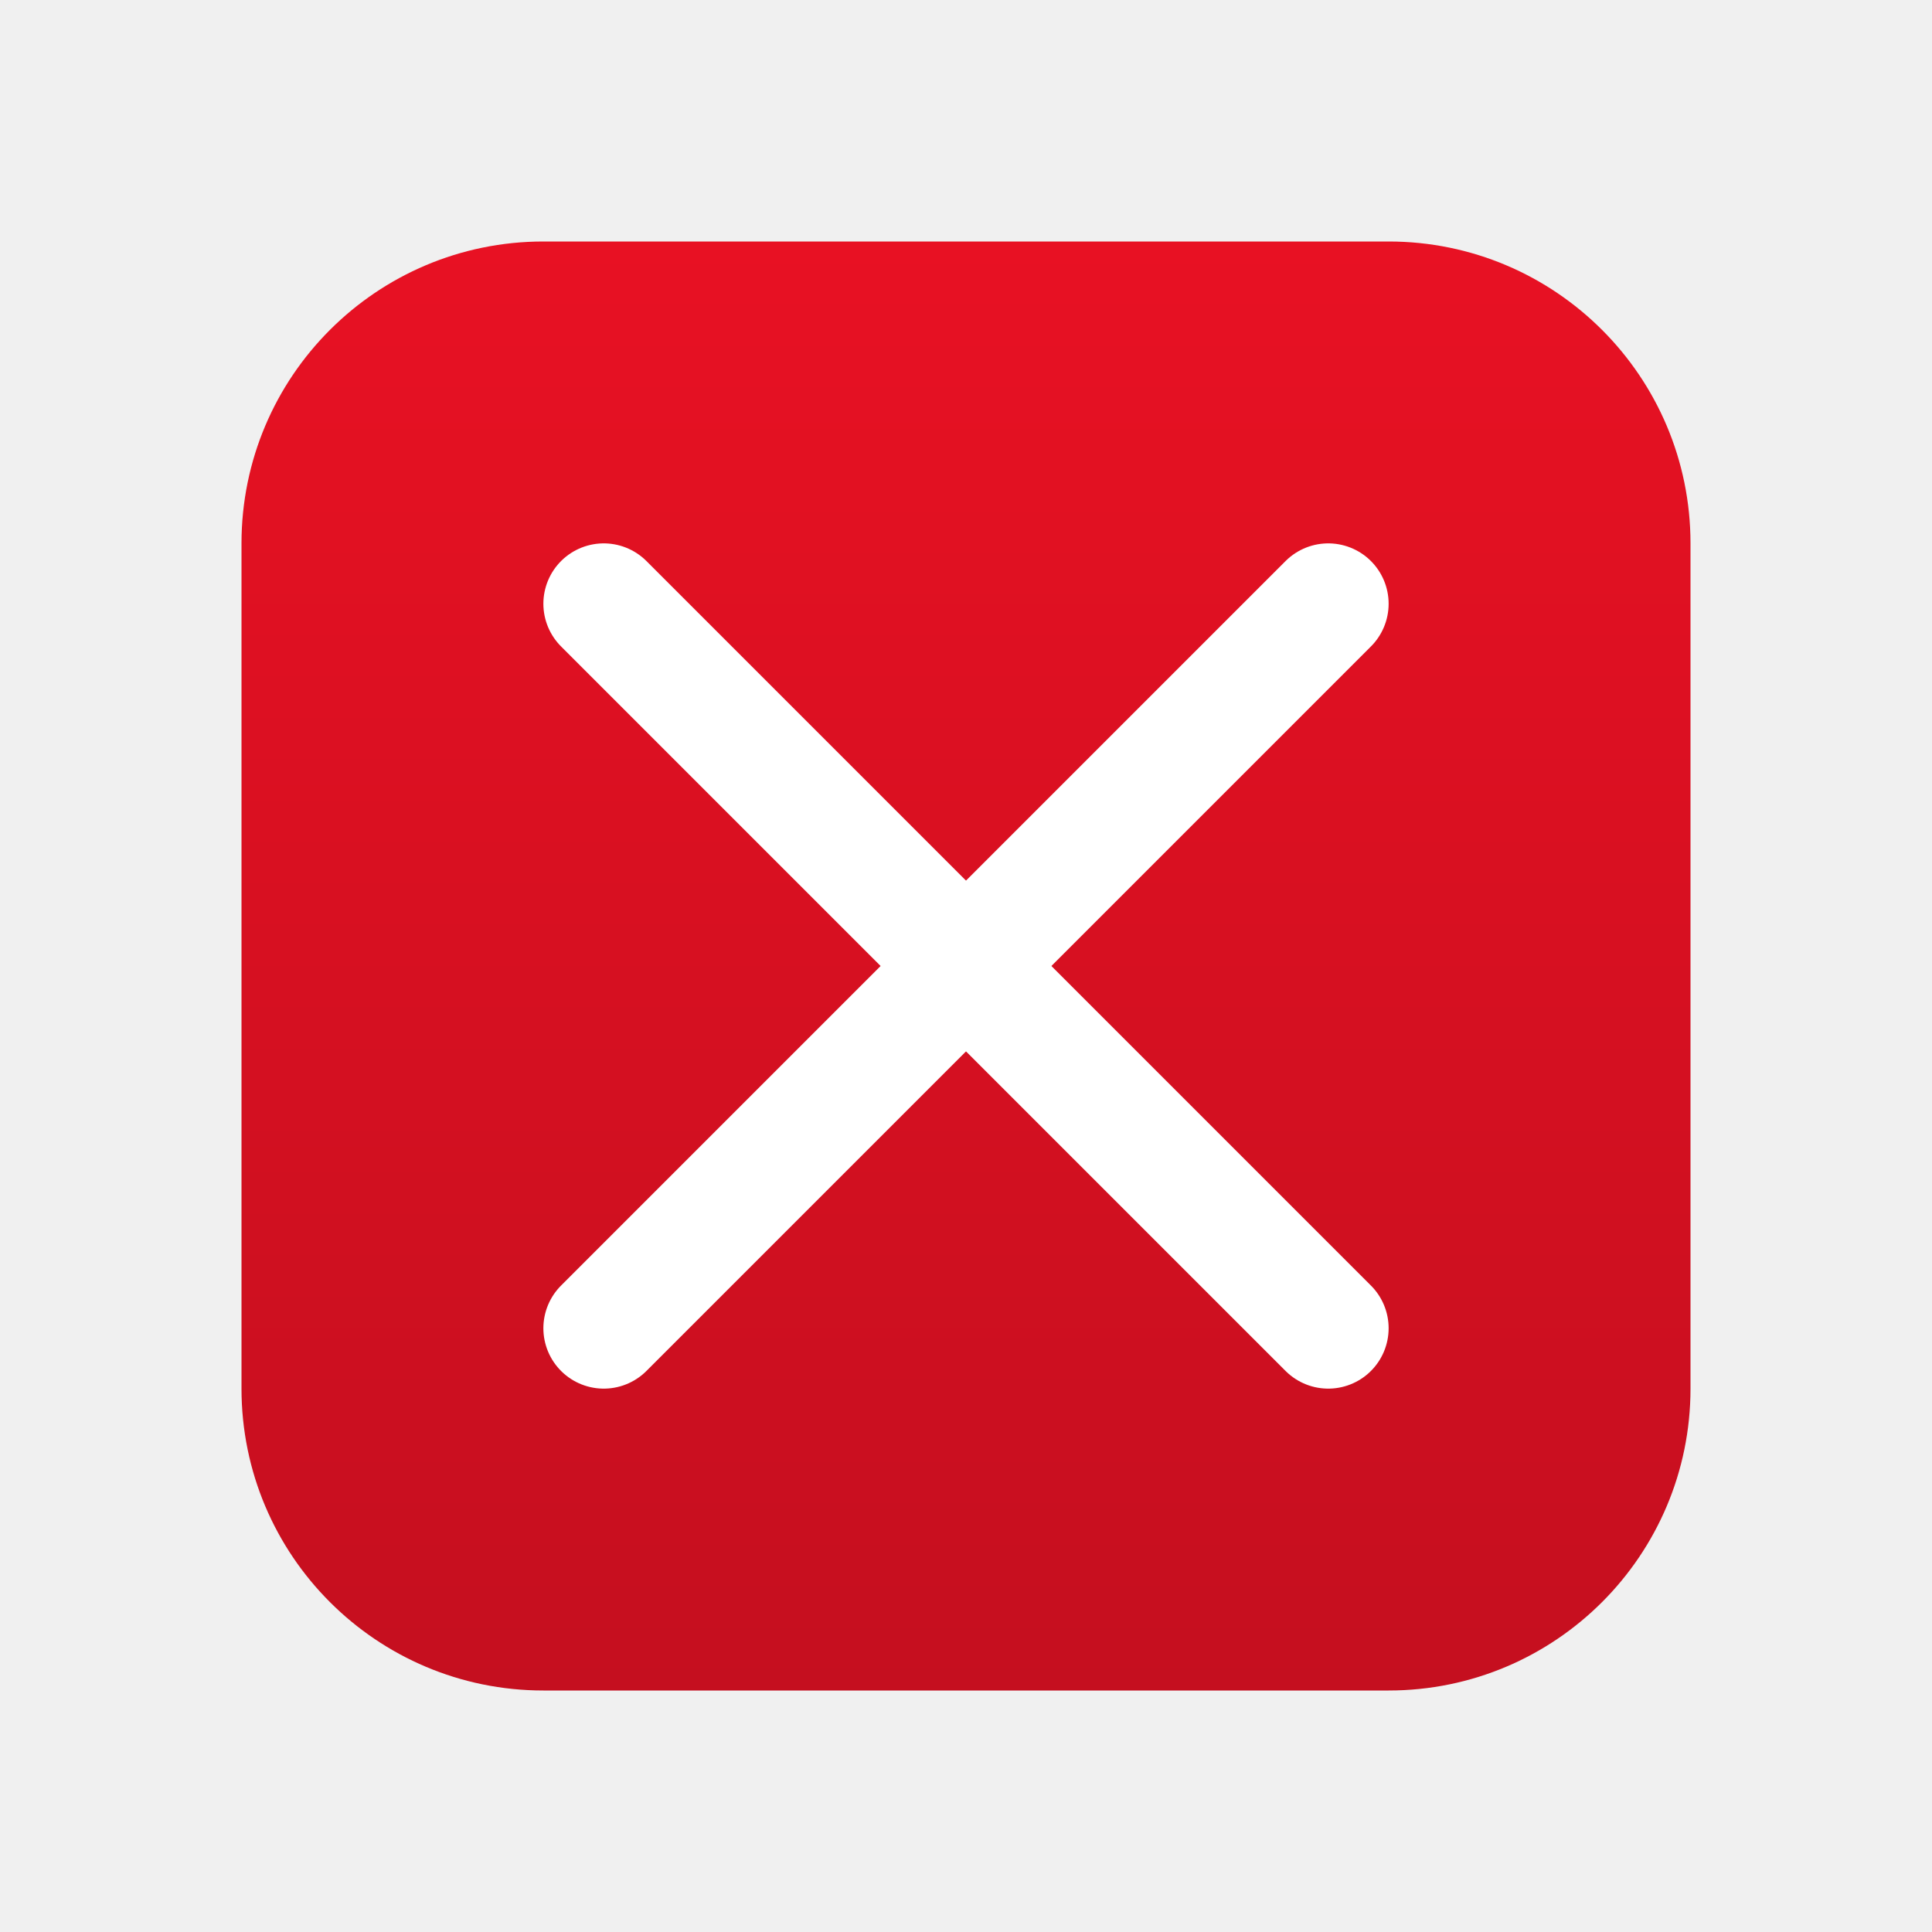
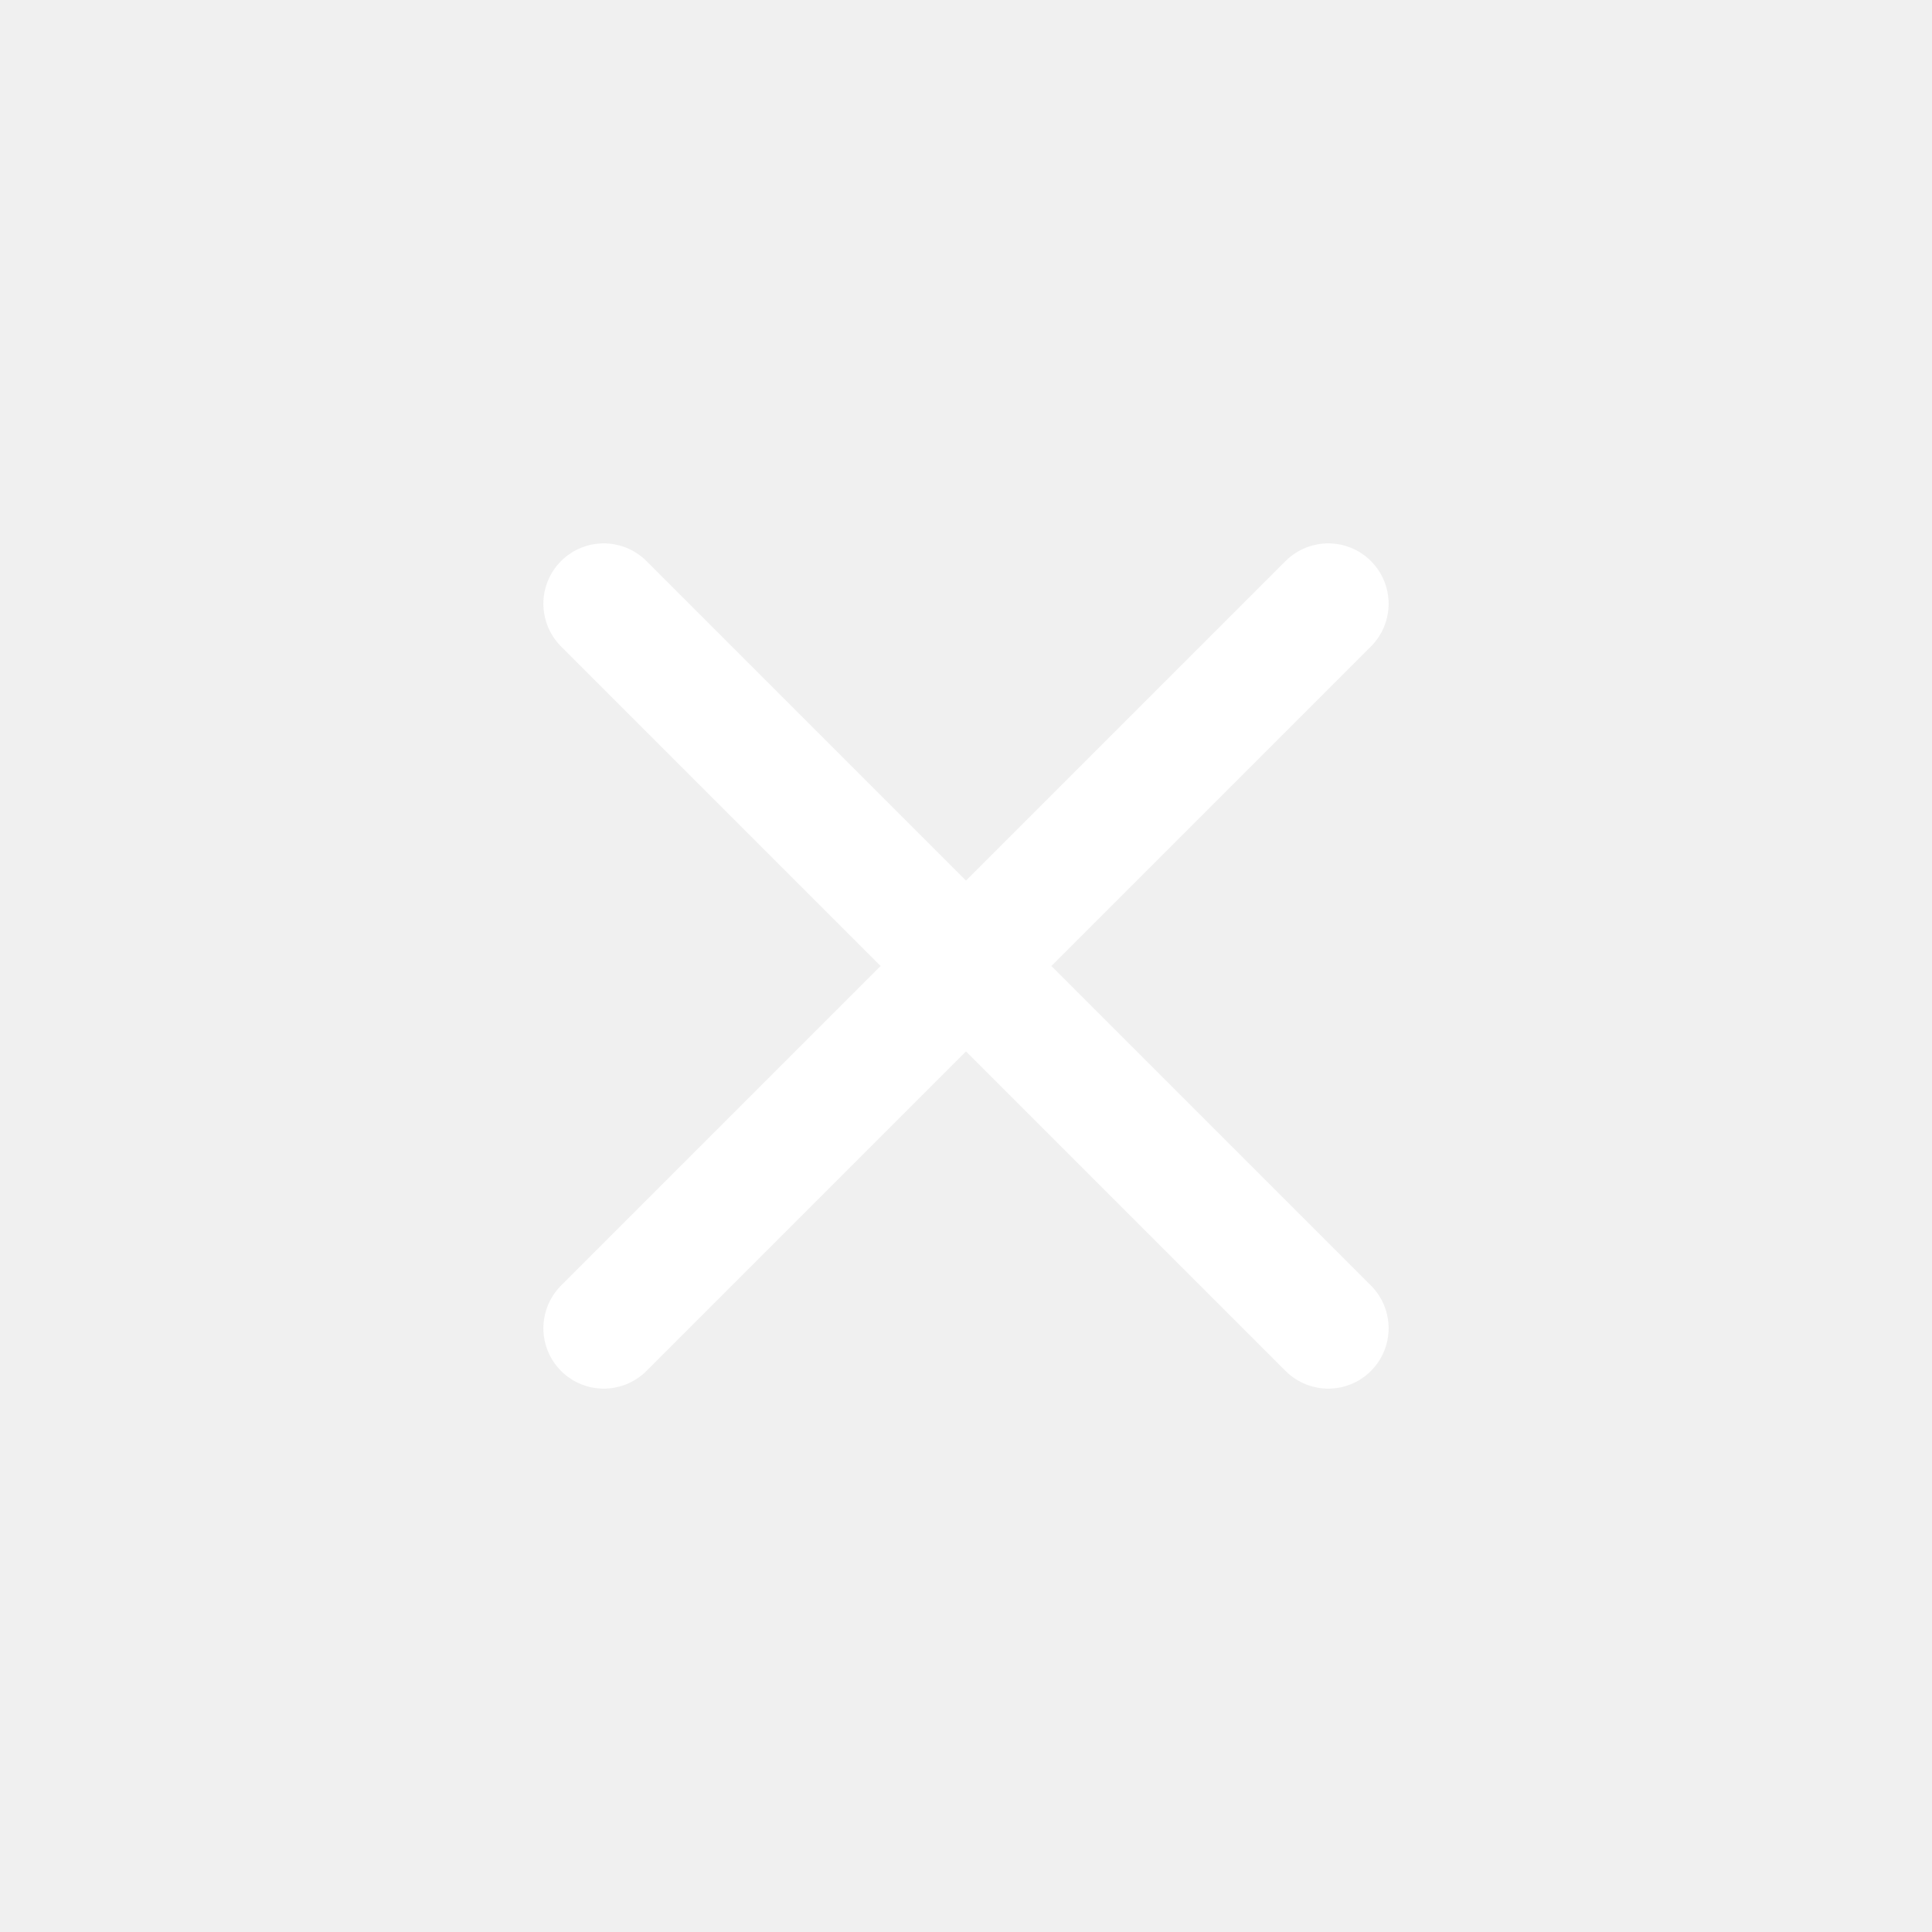
<svg xmlns="http://www.w3.org/2000/svg" width="64" height="64" viewBox="0 0 64 64">
  <defs>
    <linearGradient id="redGradient" x1="0%" y1="0%" x2="0%" y2="100%">
      <stop offset="0%" style="stop-color:#E81123;stop-opacity:1" />
      <stop offset="100%" style="stop-color:#C50F1F;stop-opacity:1" />
    </linearGradient>
  </defs>
-   <rect x="8" y="8" width="48" height="48" rx="10" ry="10" fill="url(#redGradient)" />
  <g stroke="#FFFFFF" stroke-width="4" stroke-linecap="round">
    <line x1="20" y1="20" x2="44" y2="44" />
    <line x1="44" y1="20" x2="20" y2="44" />
  </g>
</svg>
